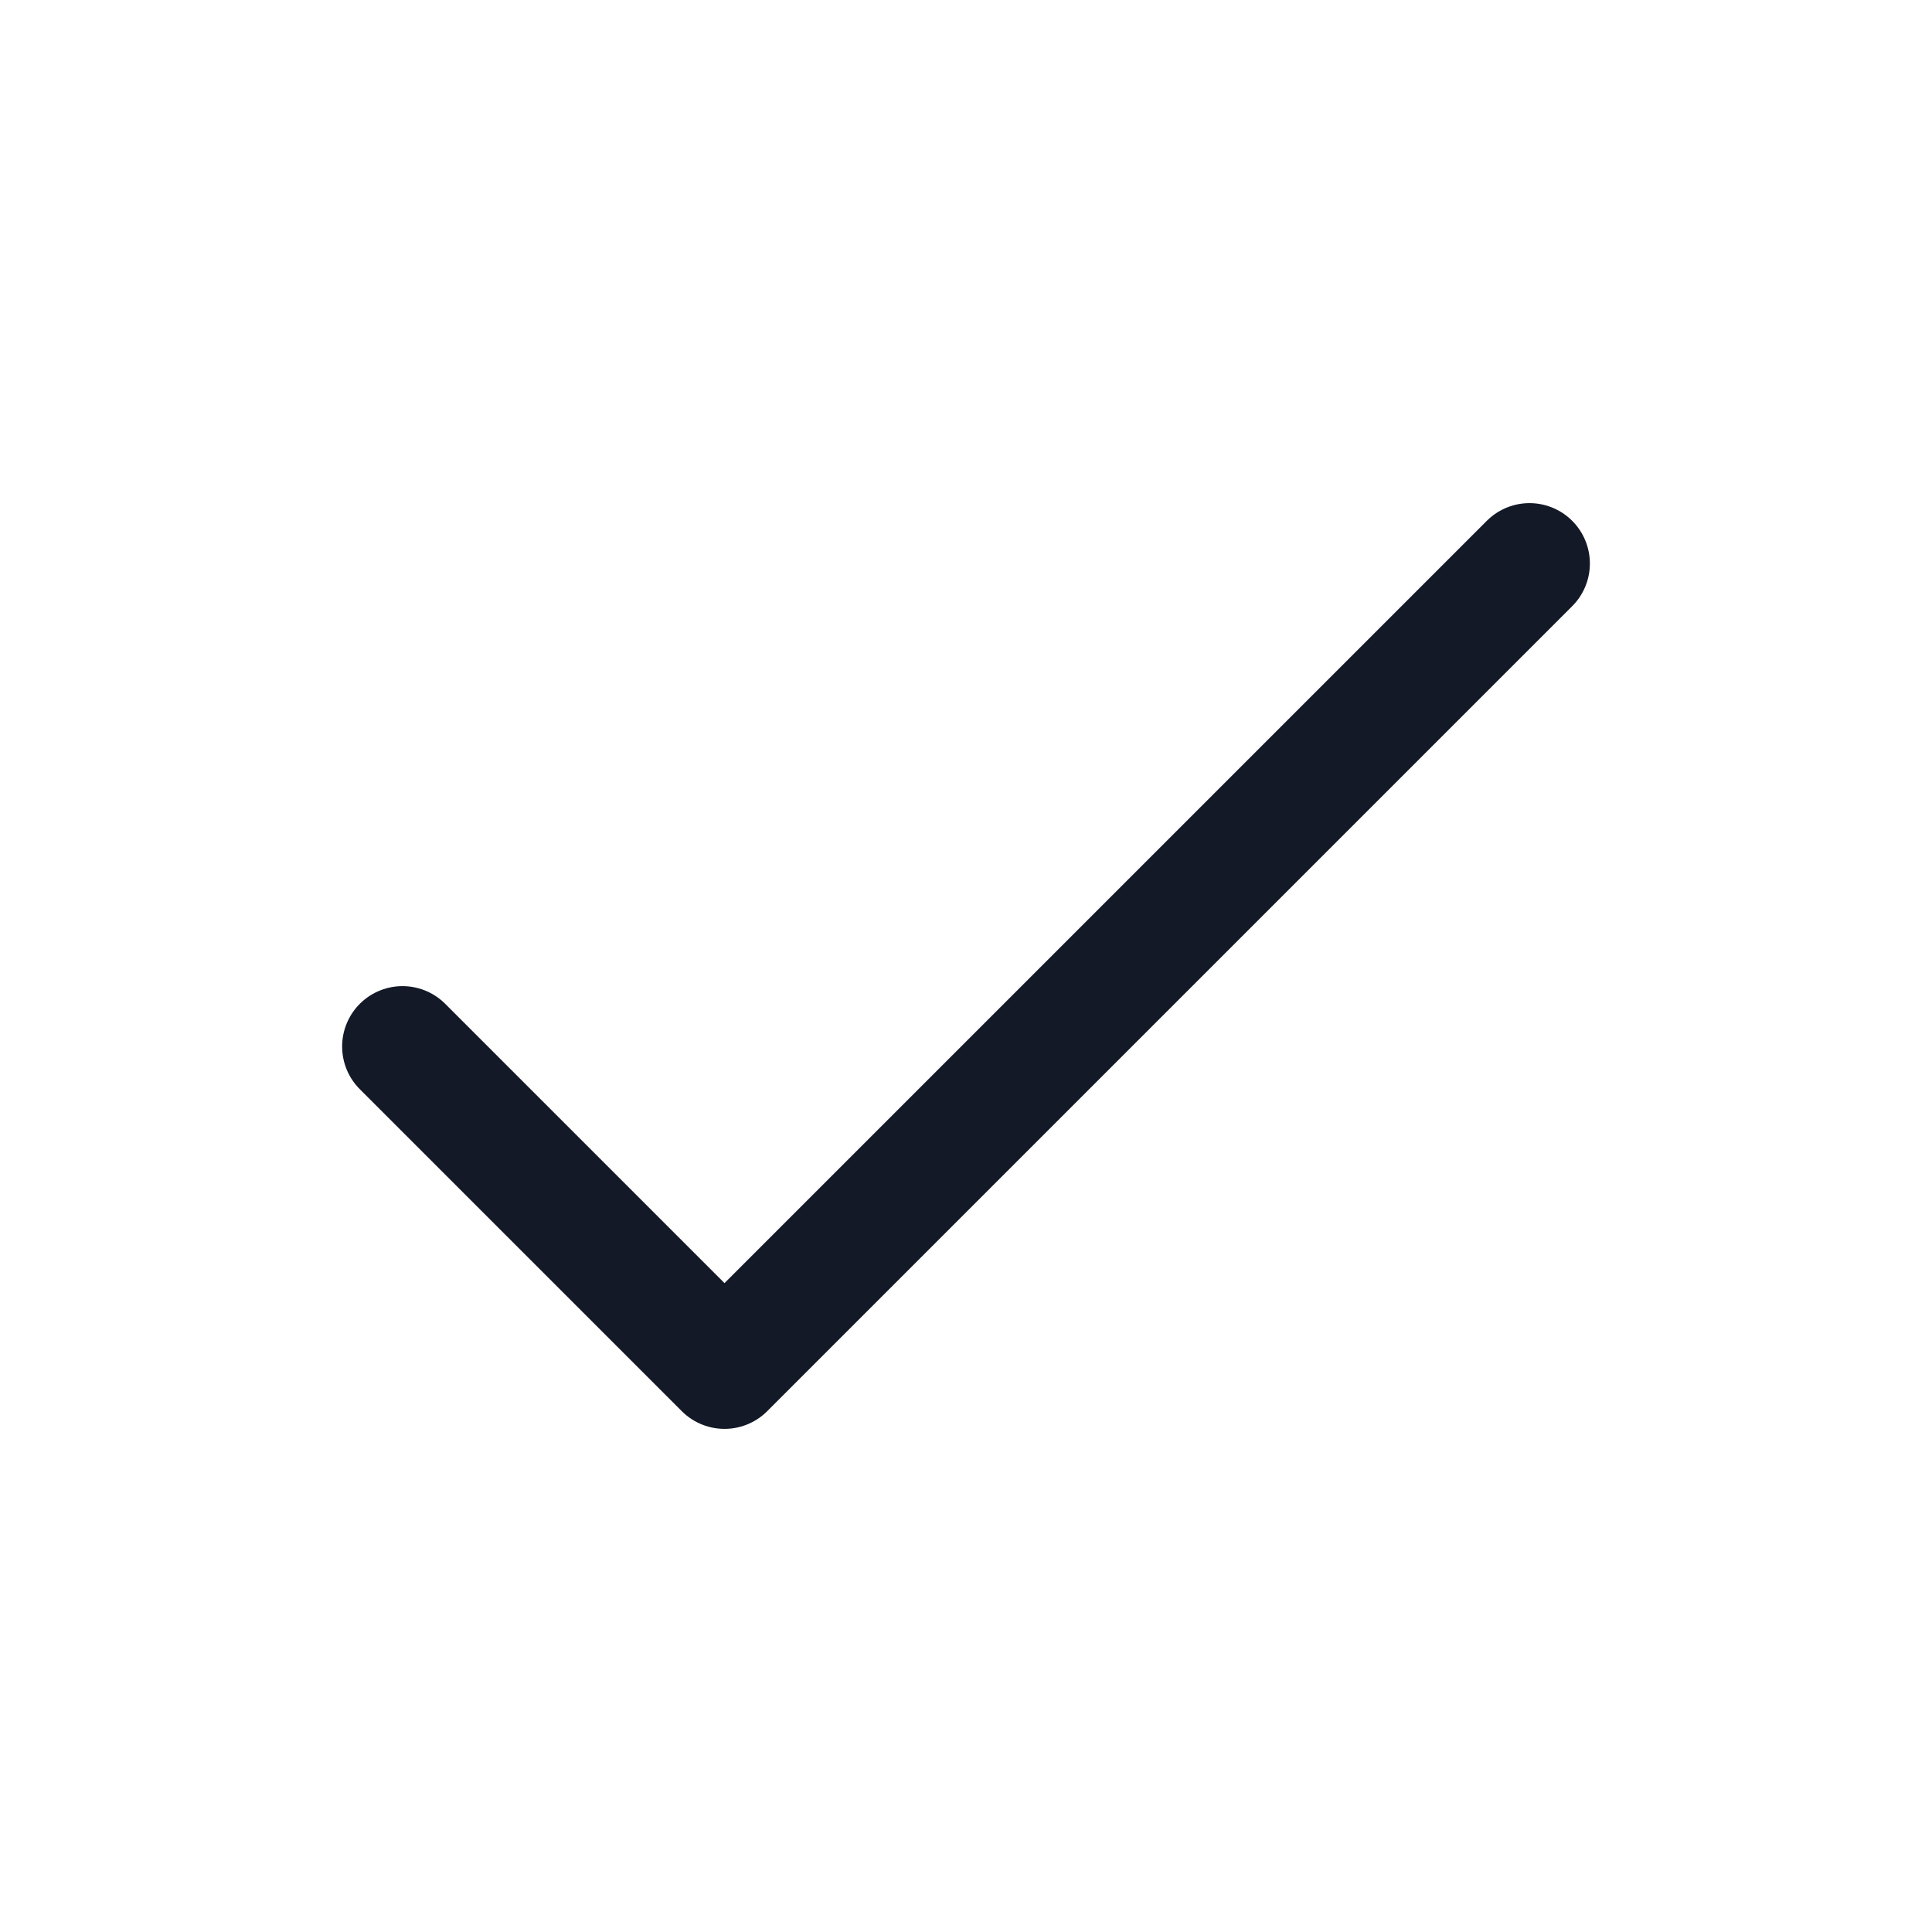
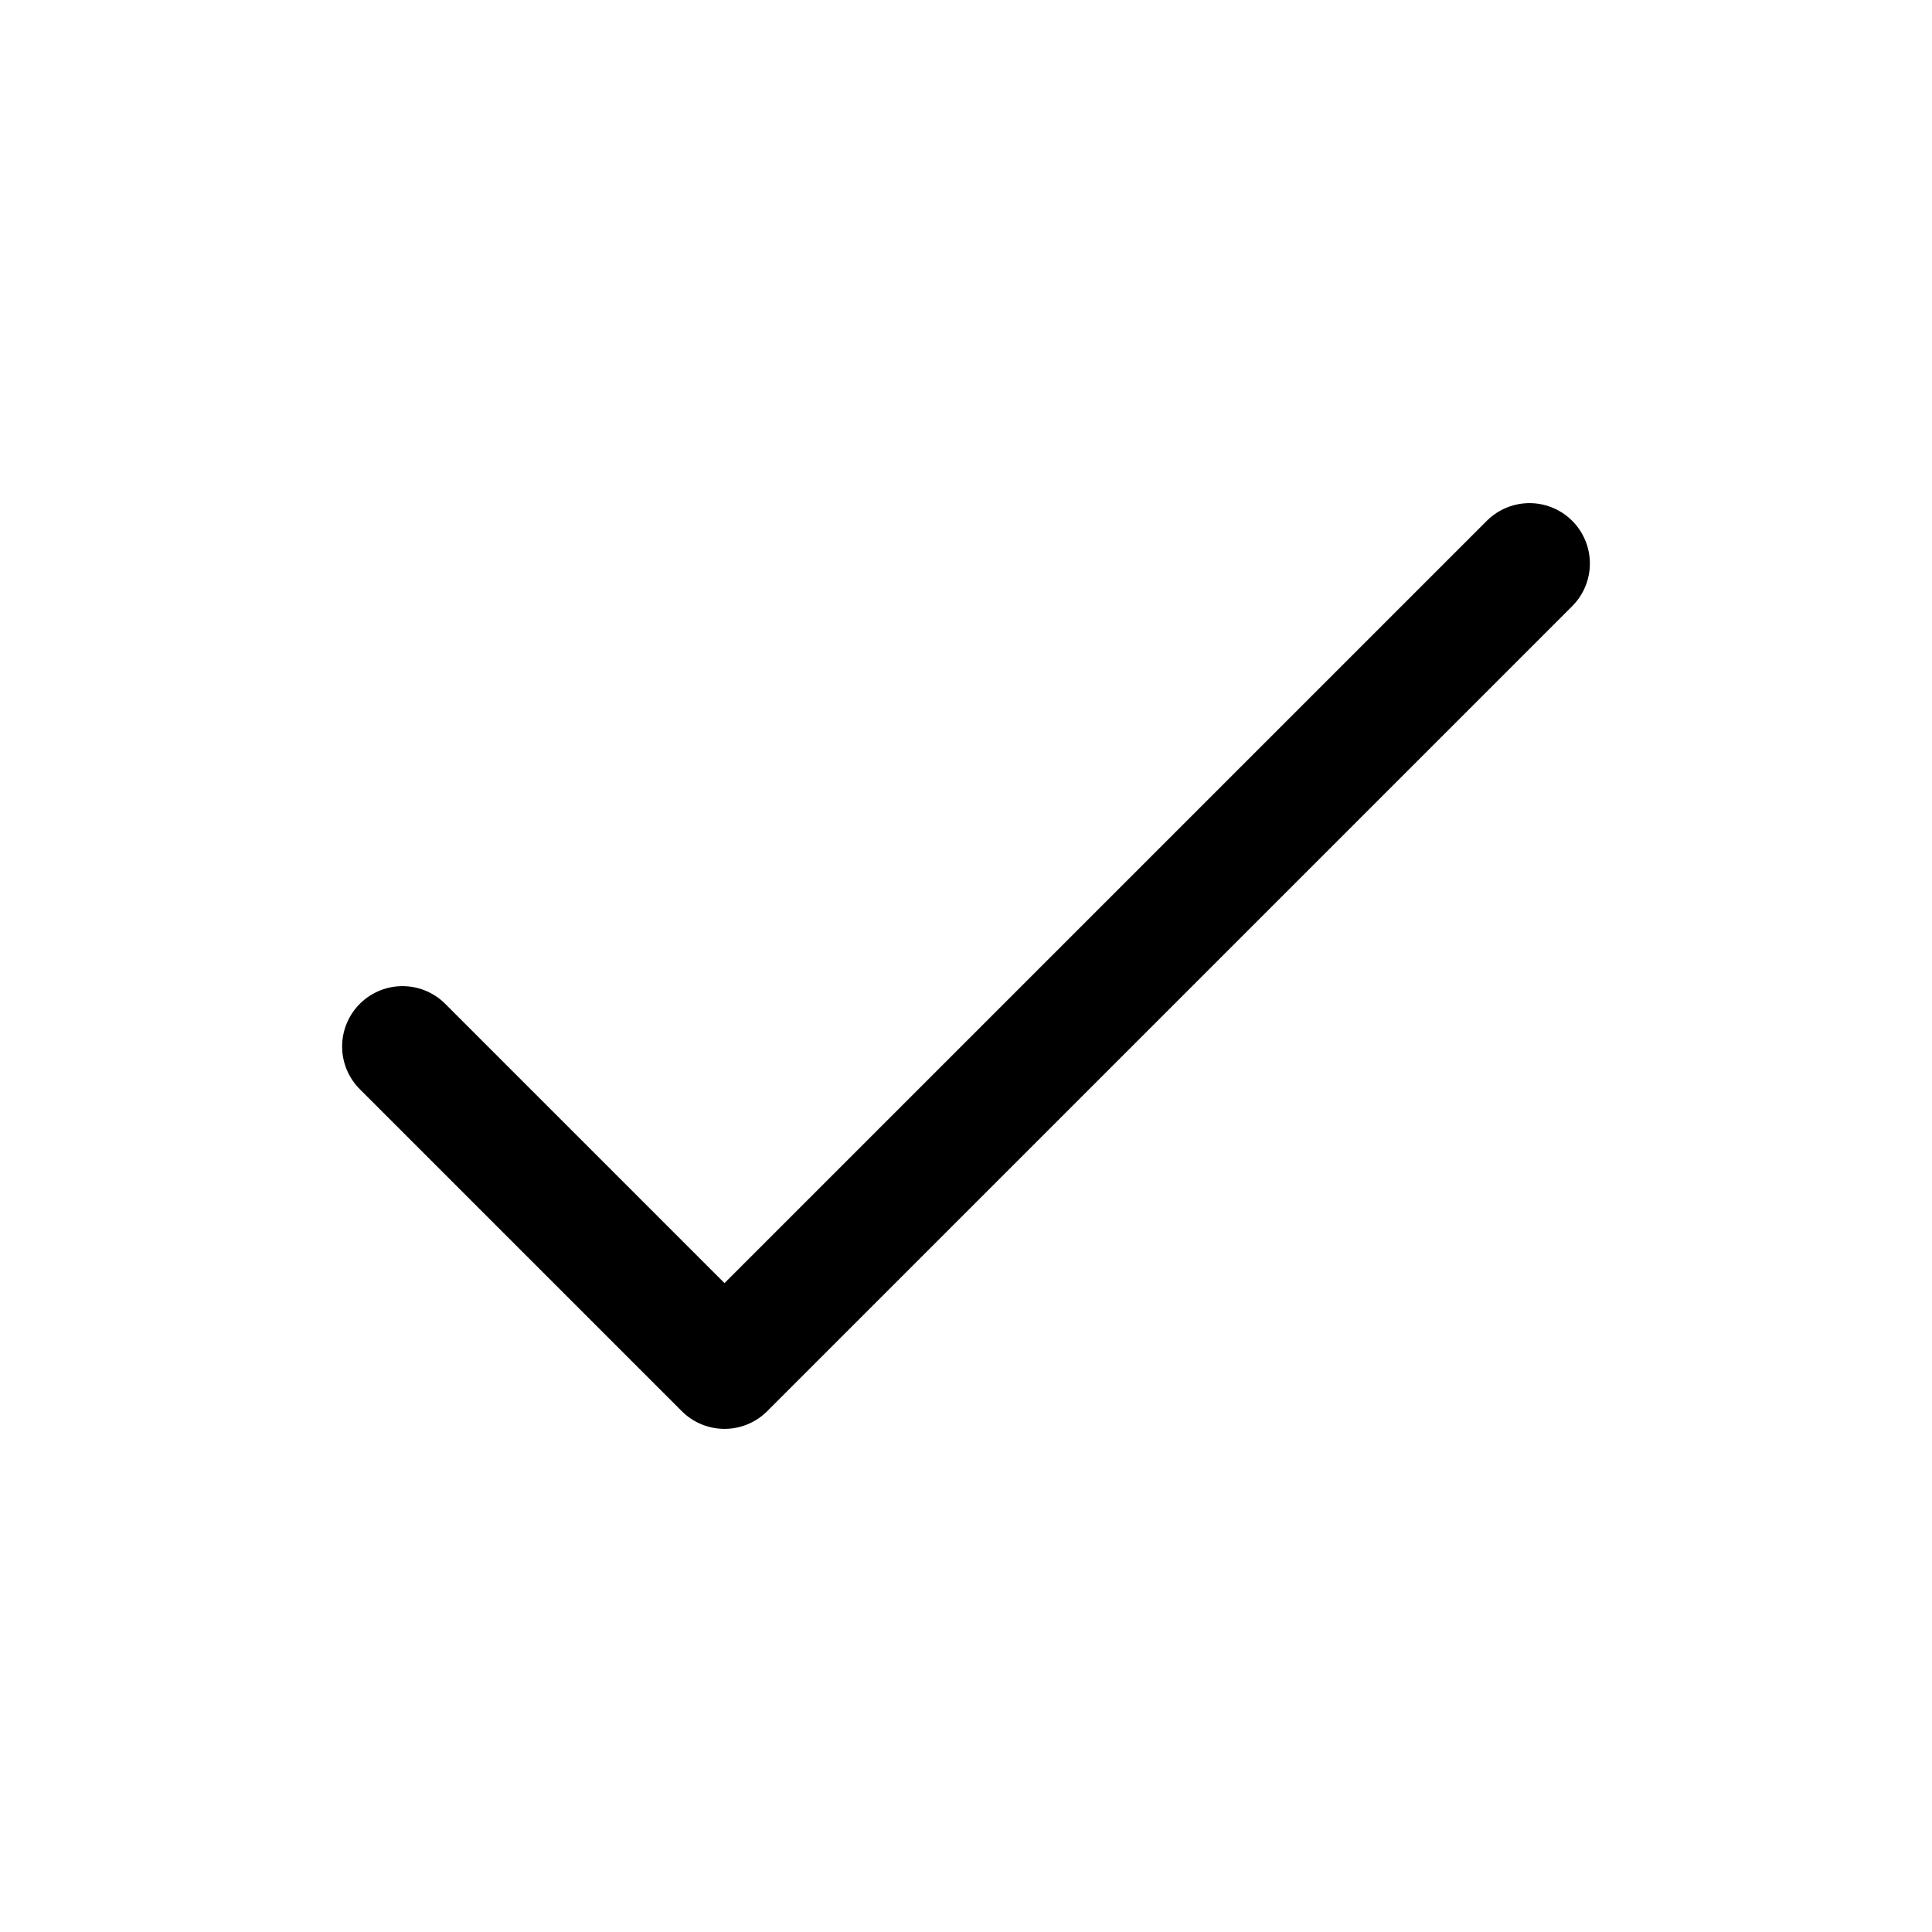
- <svg xmlns="http://www.w3.org/2000/svg" width="24" height="24" fill="none" viewBox="0 0 24 24">
-   <path stroke="#131927" stroke-linecap="round" stroke-linejoin="round" stroke-width="1.5" d="m5 13 4 4L19 7" />
+ <svg xmlns="http://www.w3.org/2000/svg" width="24" height="24" viewBox="0 0 24 24" fill="none">
+   <path d="M5 13L9 17L19 7" stroke="black" stroke-width="1.5" stroke-linecap="round" stroke-linejoin="round" />
</svg>
